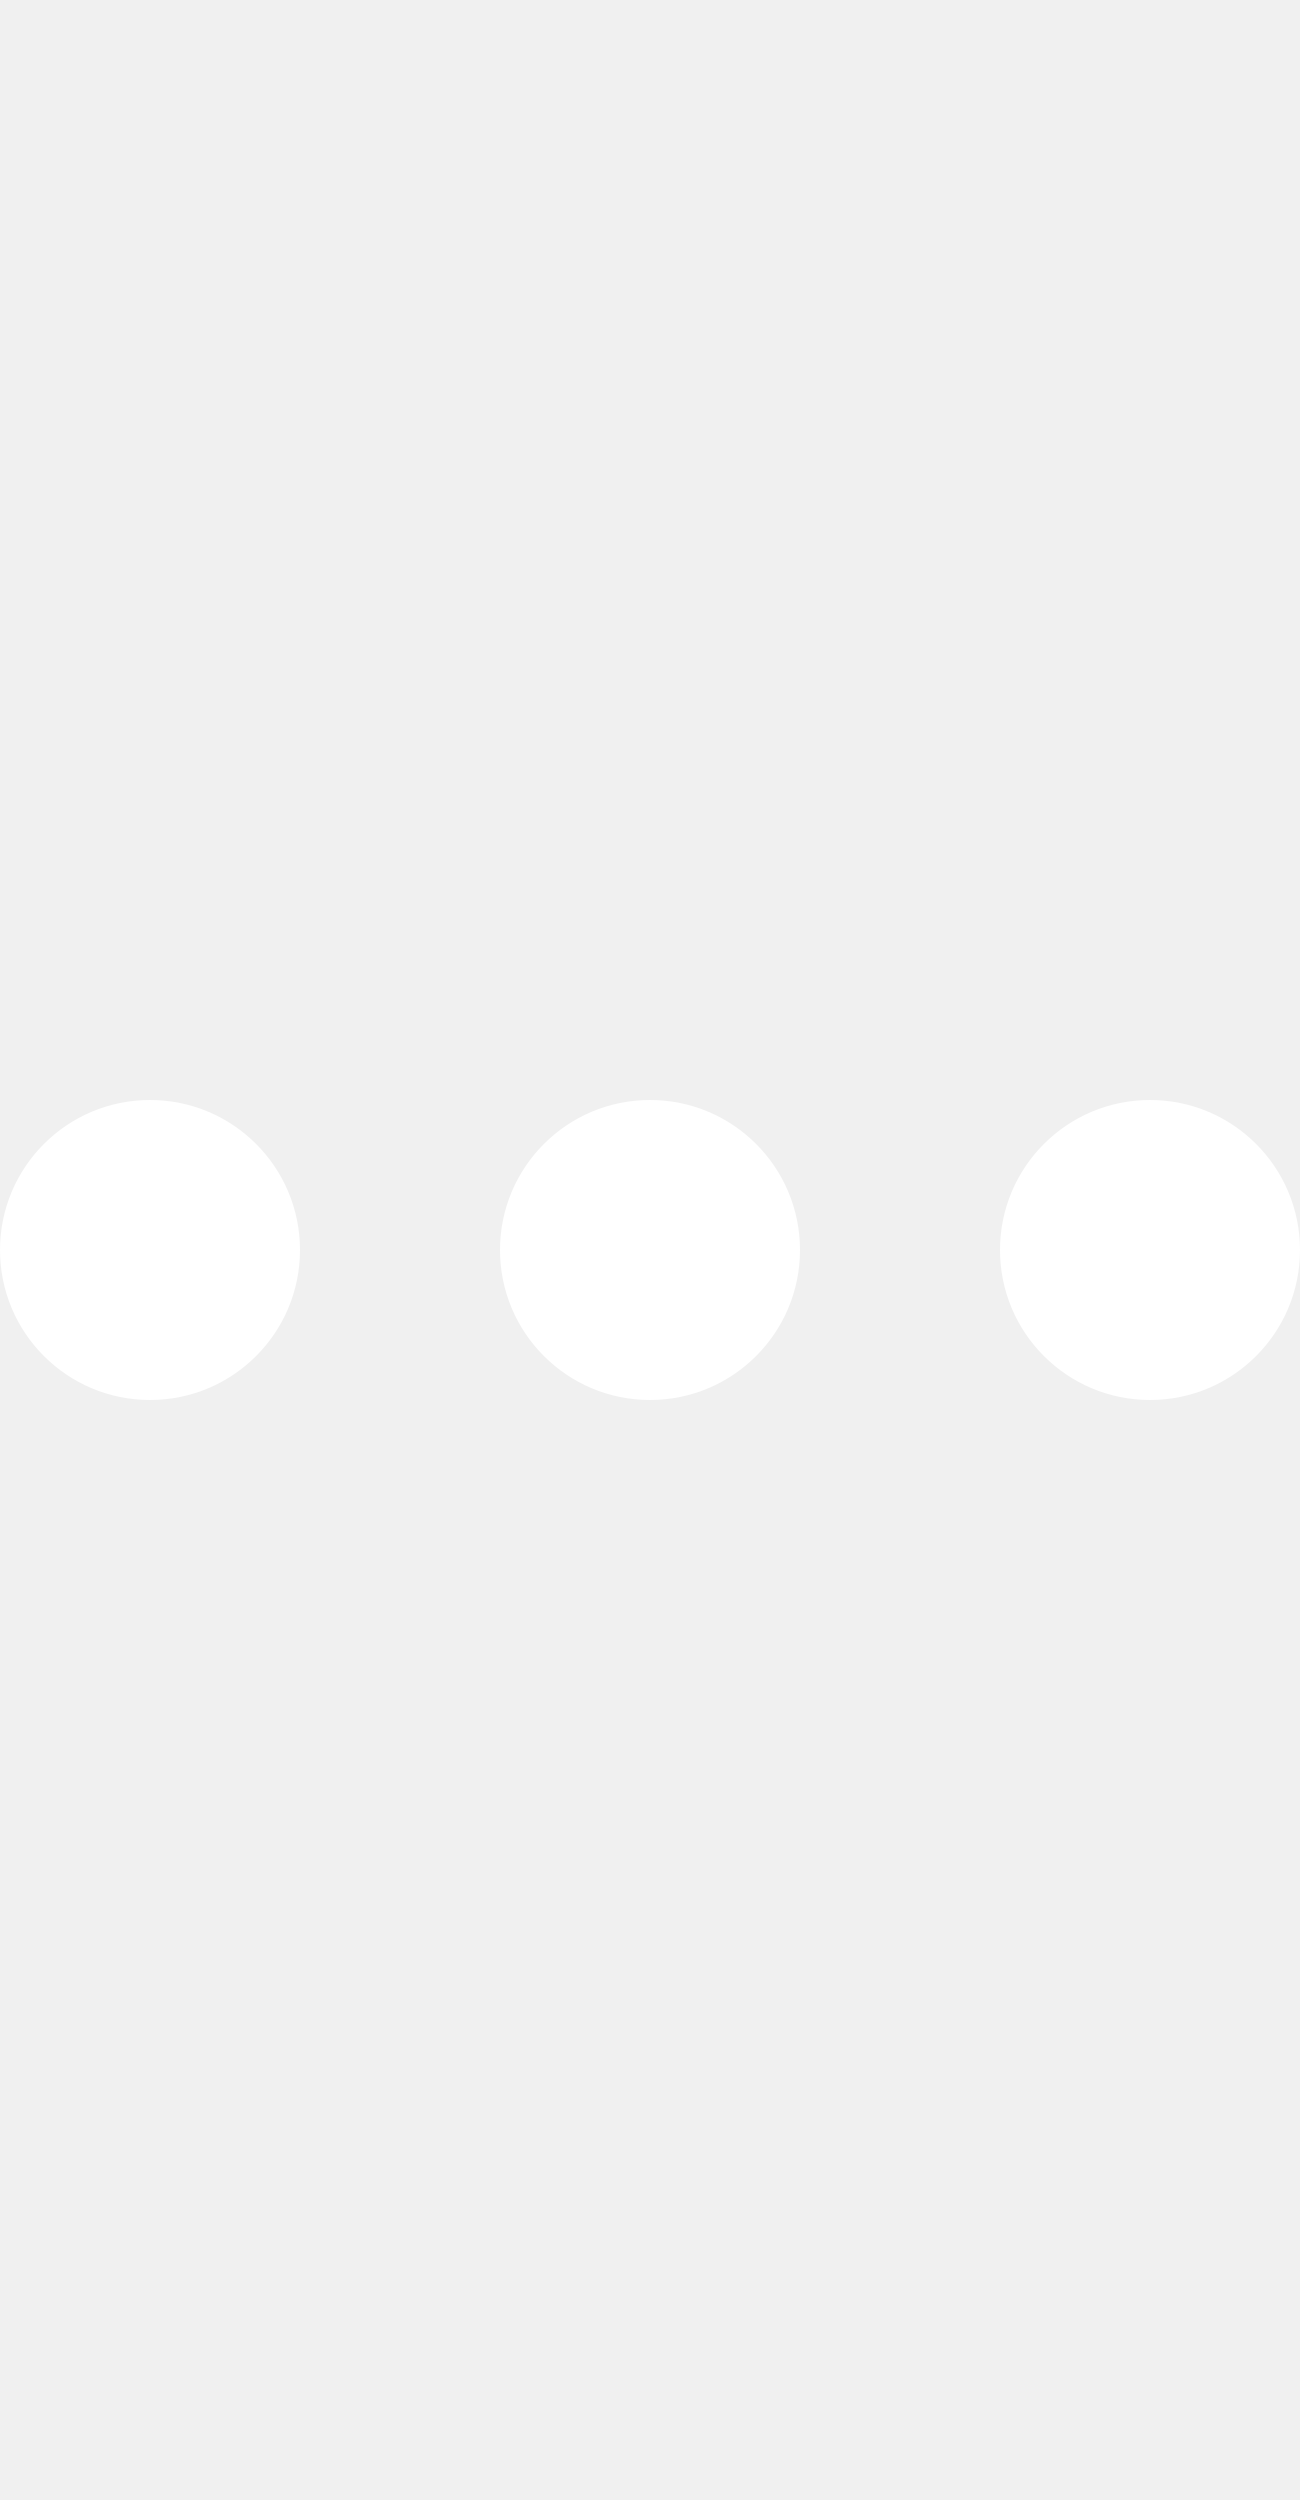
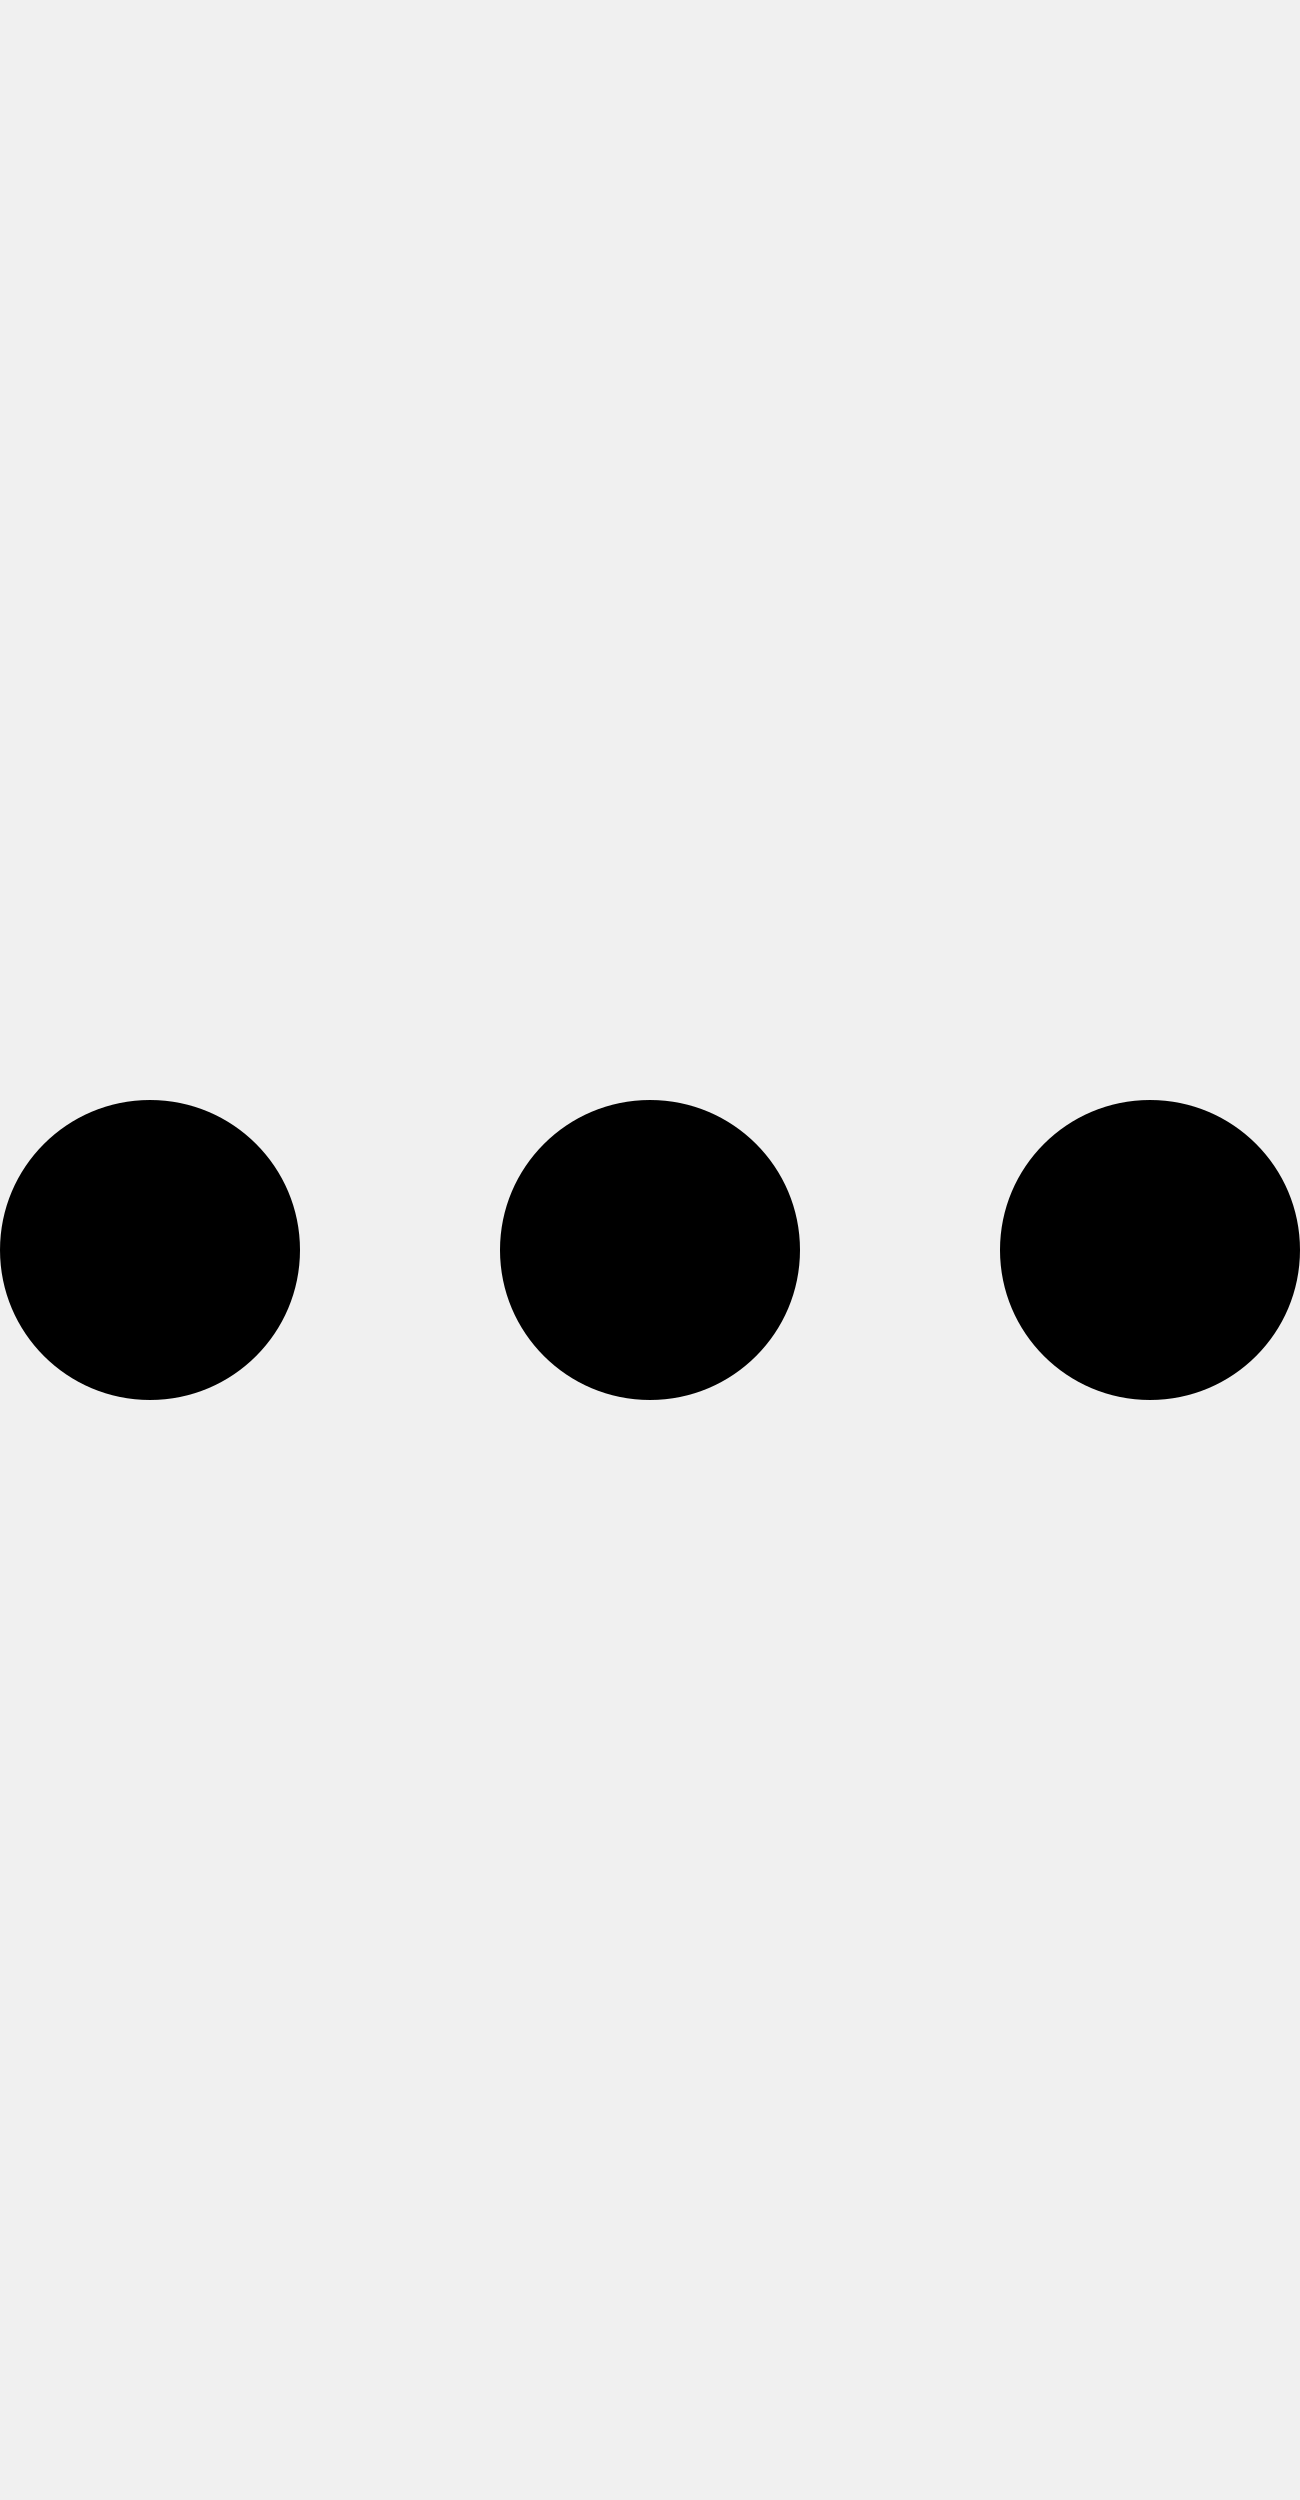
<svg xmlns="http://www.w3.org/2000/svg" version="1.1" id="L4" x="0px" y="0px" viewBox="0 0 52 100" enable-background="new 0 0 0 0" xml:space="preserve">
-   <circle fill="#fff" stroke="none" cx="6" cy="50" r="6">
+   <circle stroke="none" cx="6" cy="50" r="6">
    <animate attributeName="opacity" dur="1s" values="0;1;0" repeatCount="indefinite" begin="0.1" />
  </circle>
-   <circle fill="#fff" stroke="none" cx="26" cy="50" r="6">
+   <circle stroke="none" cx="26" cy="50" r="6">
    <animate attributeName="opacity" dur="1s" values="0;1;0" repeatCount="indefinite" begin="0.2" />
  </circle>
-   <circle fill="#fff" stroke="none" cx="46" cy="50" r="6">
+   <circle stroke="none" cx="46" cy="50" r="6">
    <animate attributeName="opacity" dur="1s" values="0;1;0" repeatCount="indefinite" begin="0.3" />
  </circle>
</svg>
